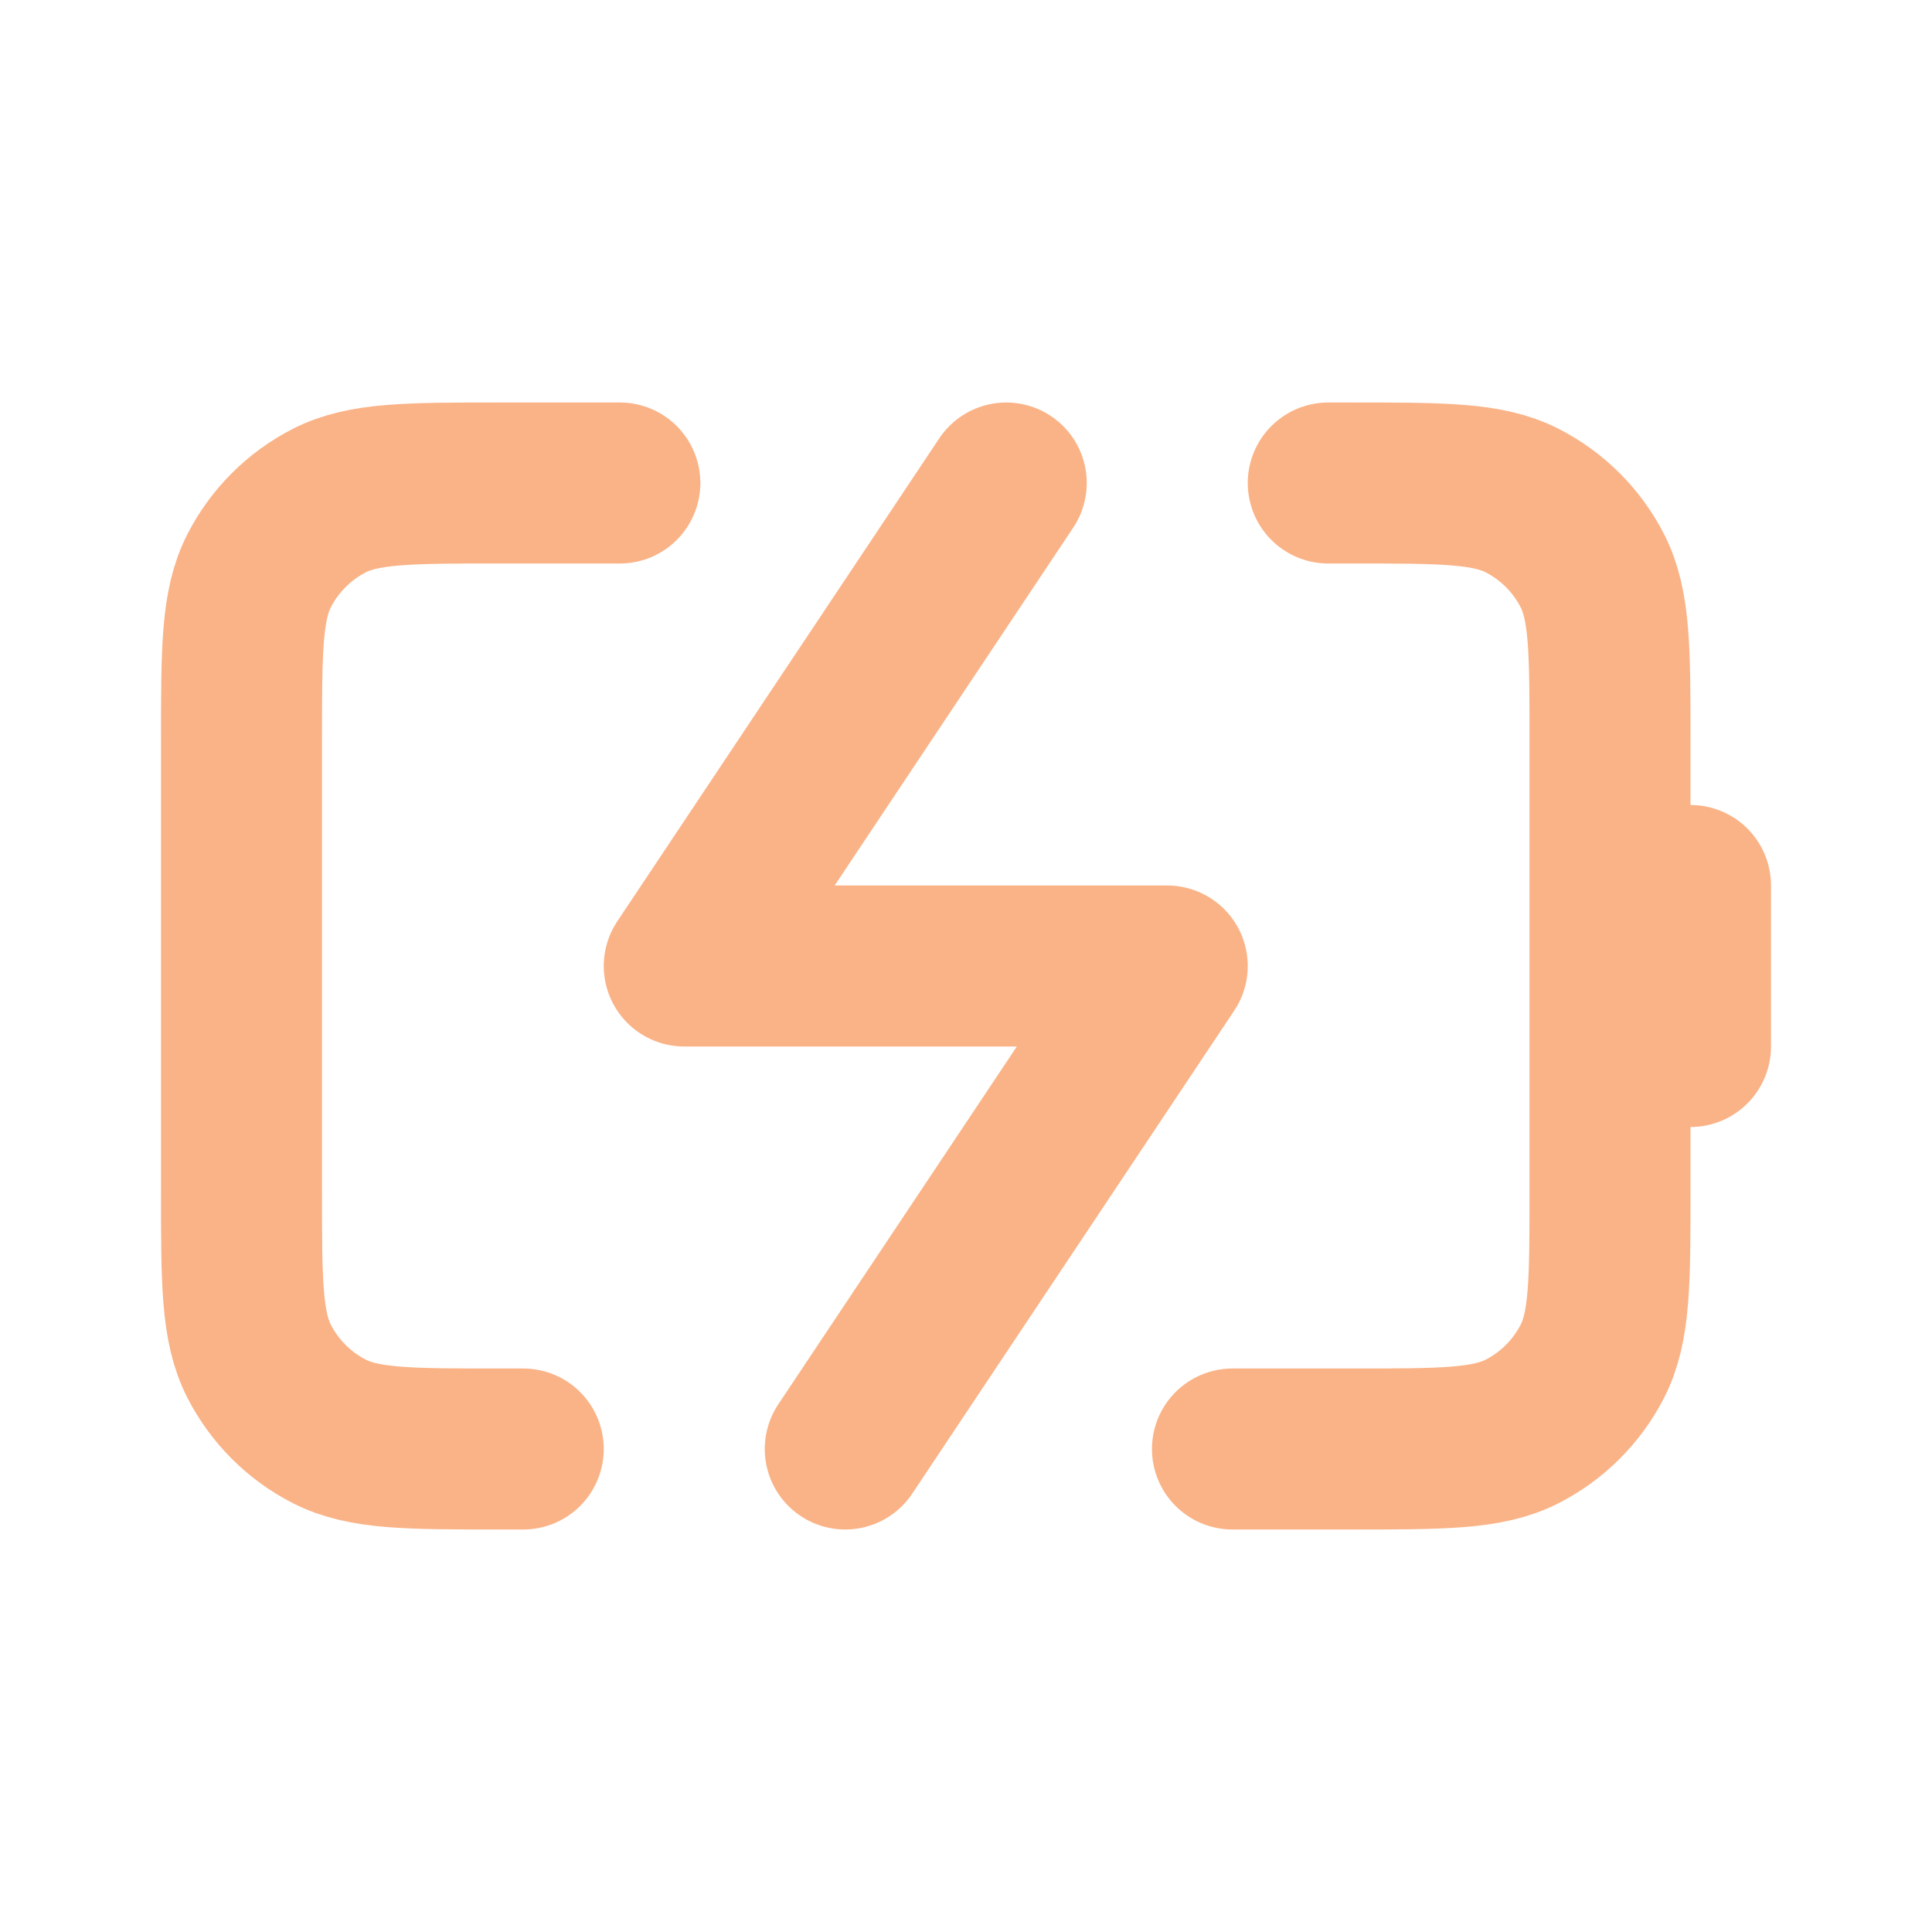
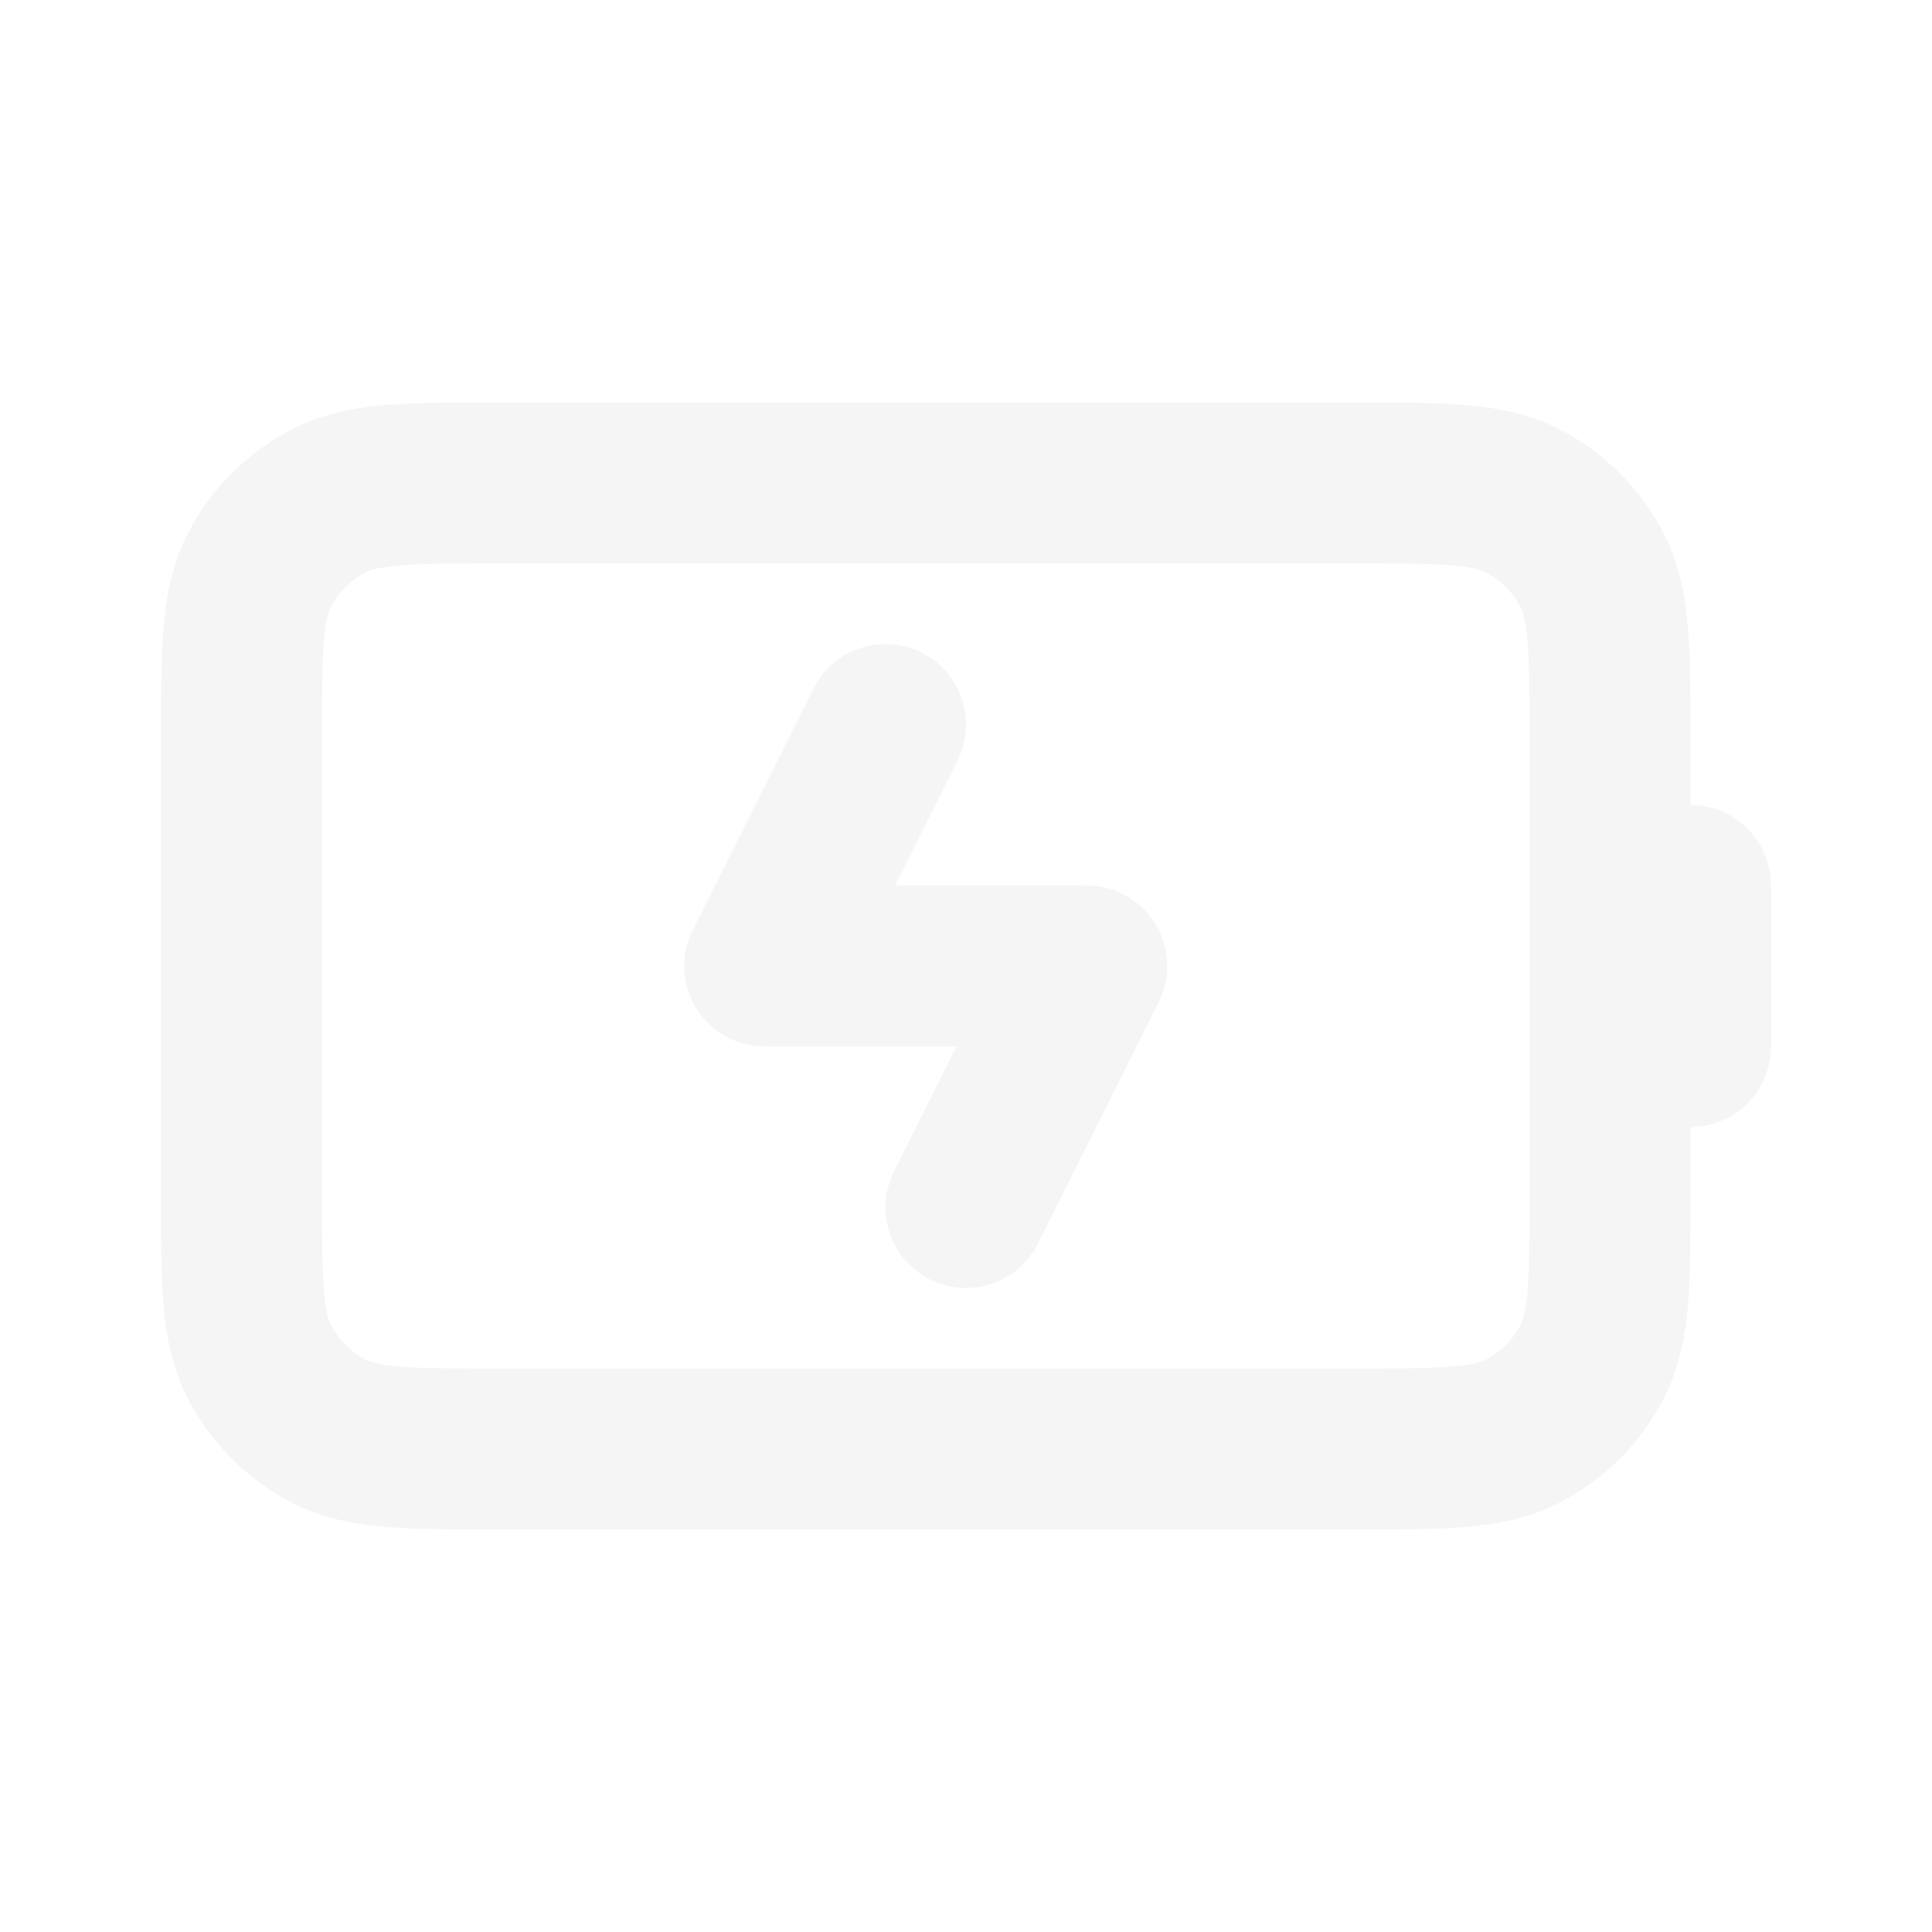
<svg xmlns="http://www.w3.org/2000/svg" width="256px" height="256px" viewBox="0 0 24 24" fill="none">
  <g id="SVGRepo_bgCarrier" stroke-width="0" />
  <g id="SVGRepo_tracerCarrier" stroke-linecap="round" stroke-linejoin="round" />
  <g id="SVGRepo_iconCarrier">
-     <path d="M12.5 6L8.5 12H14.5L10.5 18M21 13V11M7.7 6H6.2C5.08 6 4.52 6 4.092 6.218C3.716 6.41 3.41 6.716 3.218 7.092C3 7.52 3 8.08 3 9.2V14.8C3 15.92 3 16.48 3.218 16.908C3.41 17.284 3.716 17.59 4.092 17.782C4.52 18 5.08 18 6.2 18H6.5M16.5 6H16.8C17.92 6 18.48 6 18.908 6.218C19.284 6.41 19.59 6.716 19.782 7.092C20 7.52 20 8.08 20 9.2V14.8C20 15.92 20 16.48 19.782 16.908C19.59 17.284 19.284 17.59 18.908 17.782C18.48 18 17.92 18 16.8 18H15.31" stroke="#fab387" stroke-width="2" stroke-linecap="round" stroke-linejoin="round" />
+     <path d="M11 9L9.5 12H13.5L12 15M21 13V11M6.2 18H16.8C17.92 18 18.48 18 18.908 17.782C19.284 17.59 19.59 17.284 19.782 16.908C20 16.48 20 15.92 20 14.8V9.2C20 8.08 20 7.52 19.782 7.092C19.59 6.716 19.284 6.41 18.908 6.218C18.48 6 17.92 6 16.8 6H6.2C5.08 6 4.52 6 4.092 6.218C3.716 6.41 3.41 6.716 3.218 7.092C3 7.52 3 8.08 3 9.2V14.8C3 15.92 3 16.48 3.218 16.908C3.41 17.284 3.716 17.59 4.092 17.782C4.52 18 5.08 18 6.2 18Z" stroke="#f5f5f5" stroke-width="2" stroke-linecap="round" stroke-linejoin="round" />
  </g>
</svg>
